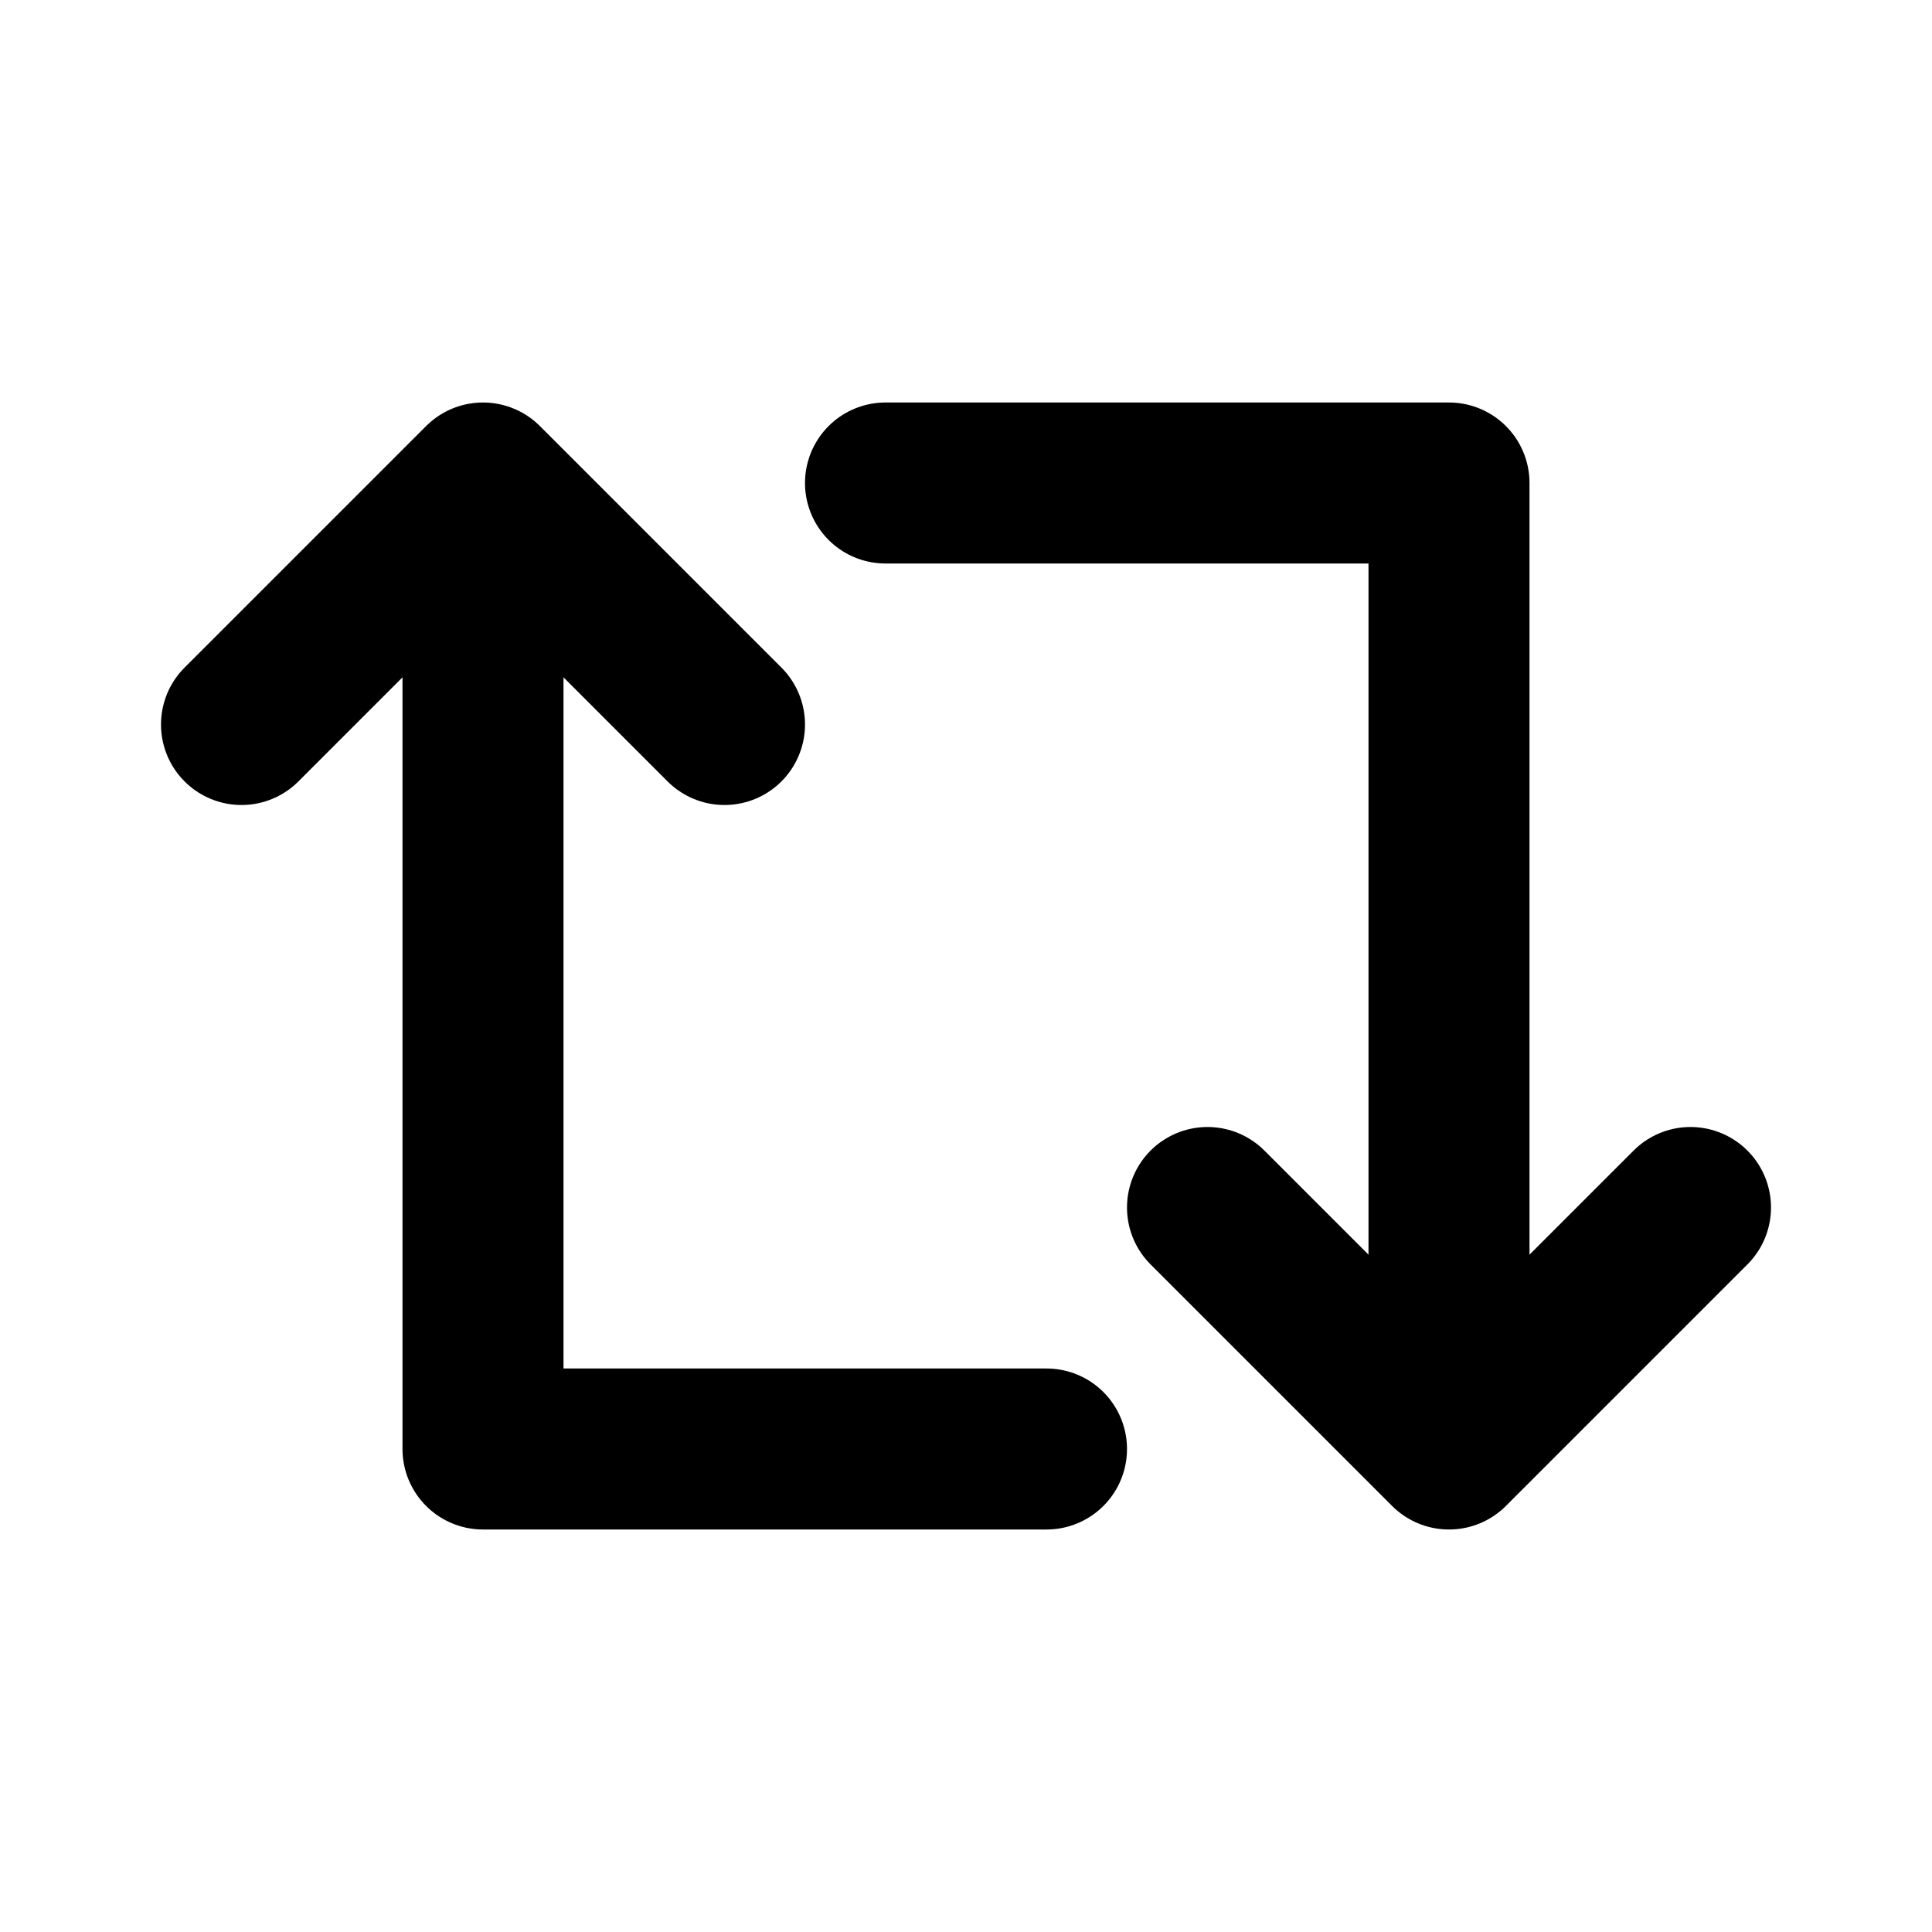
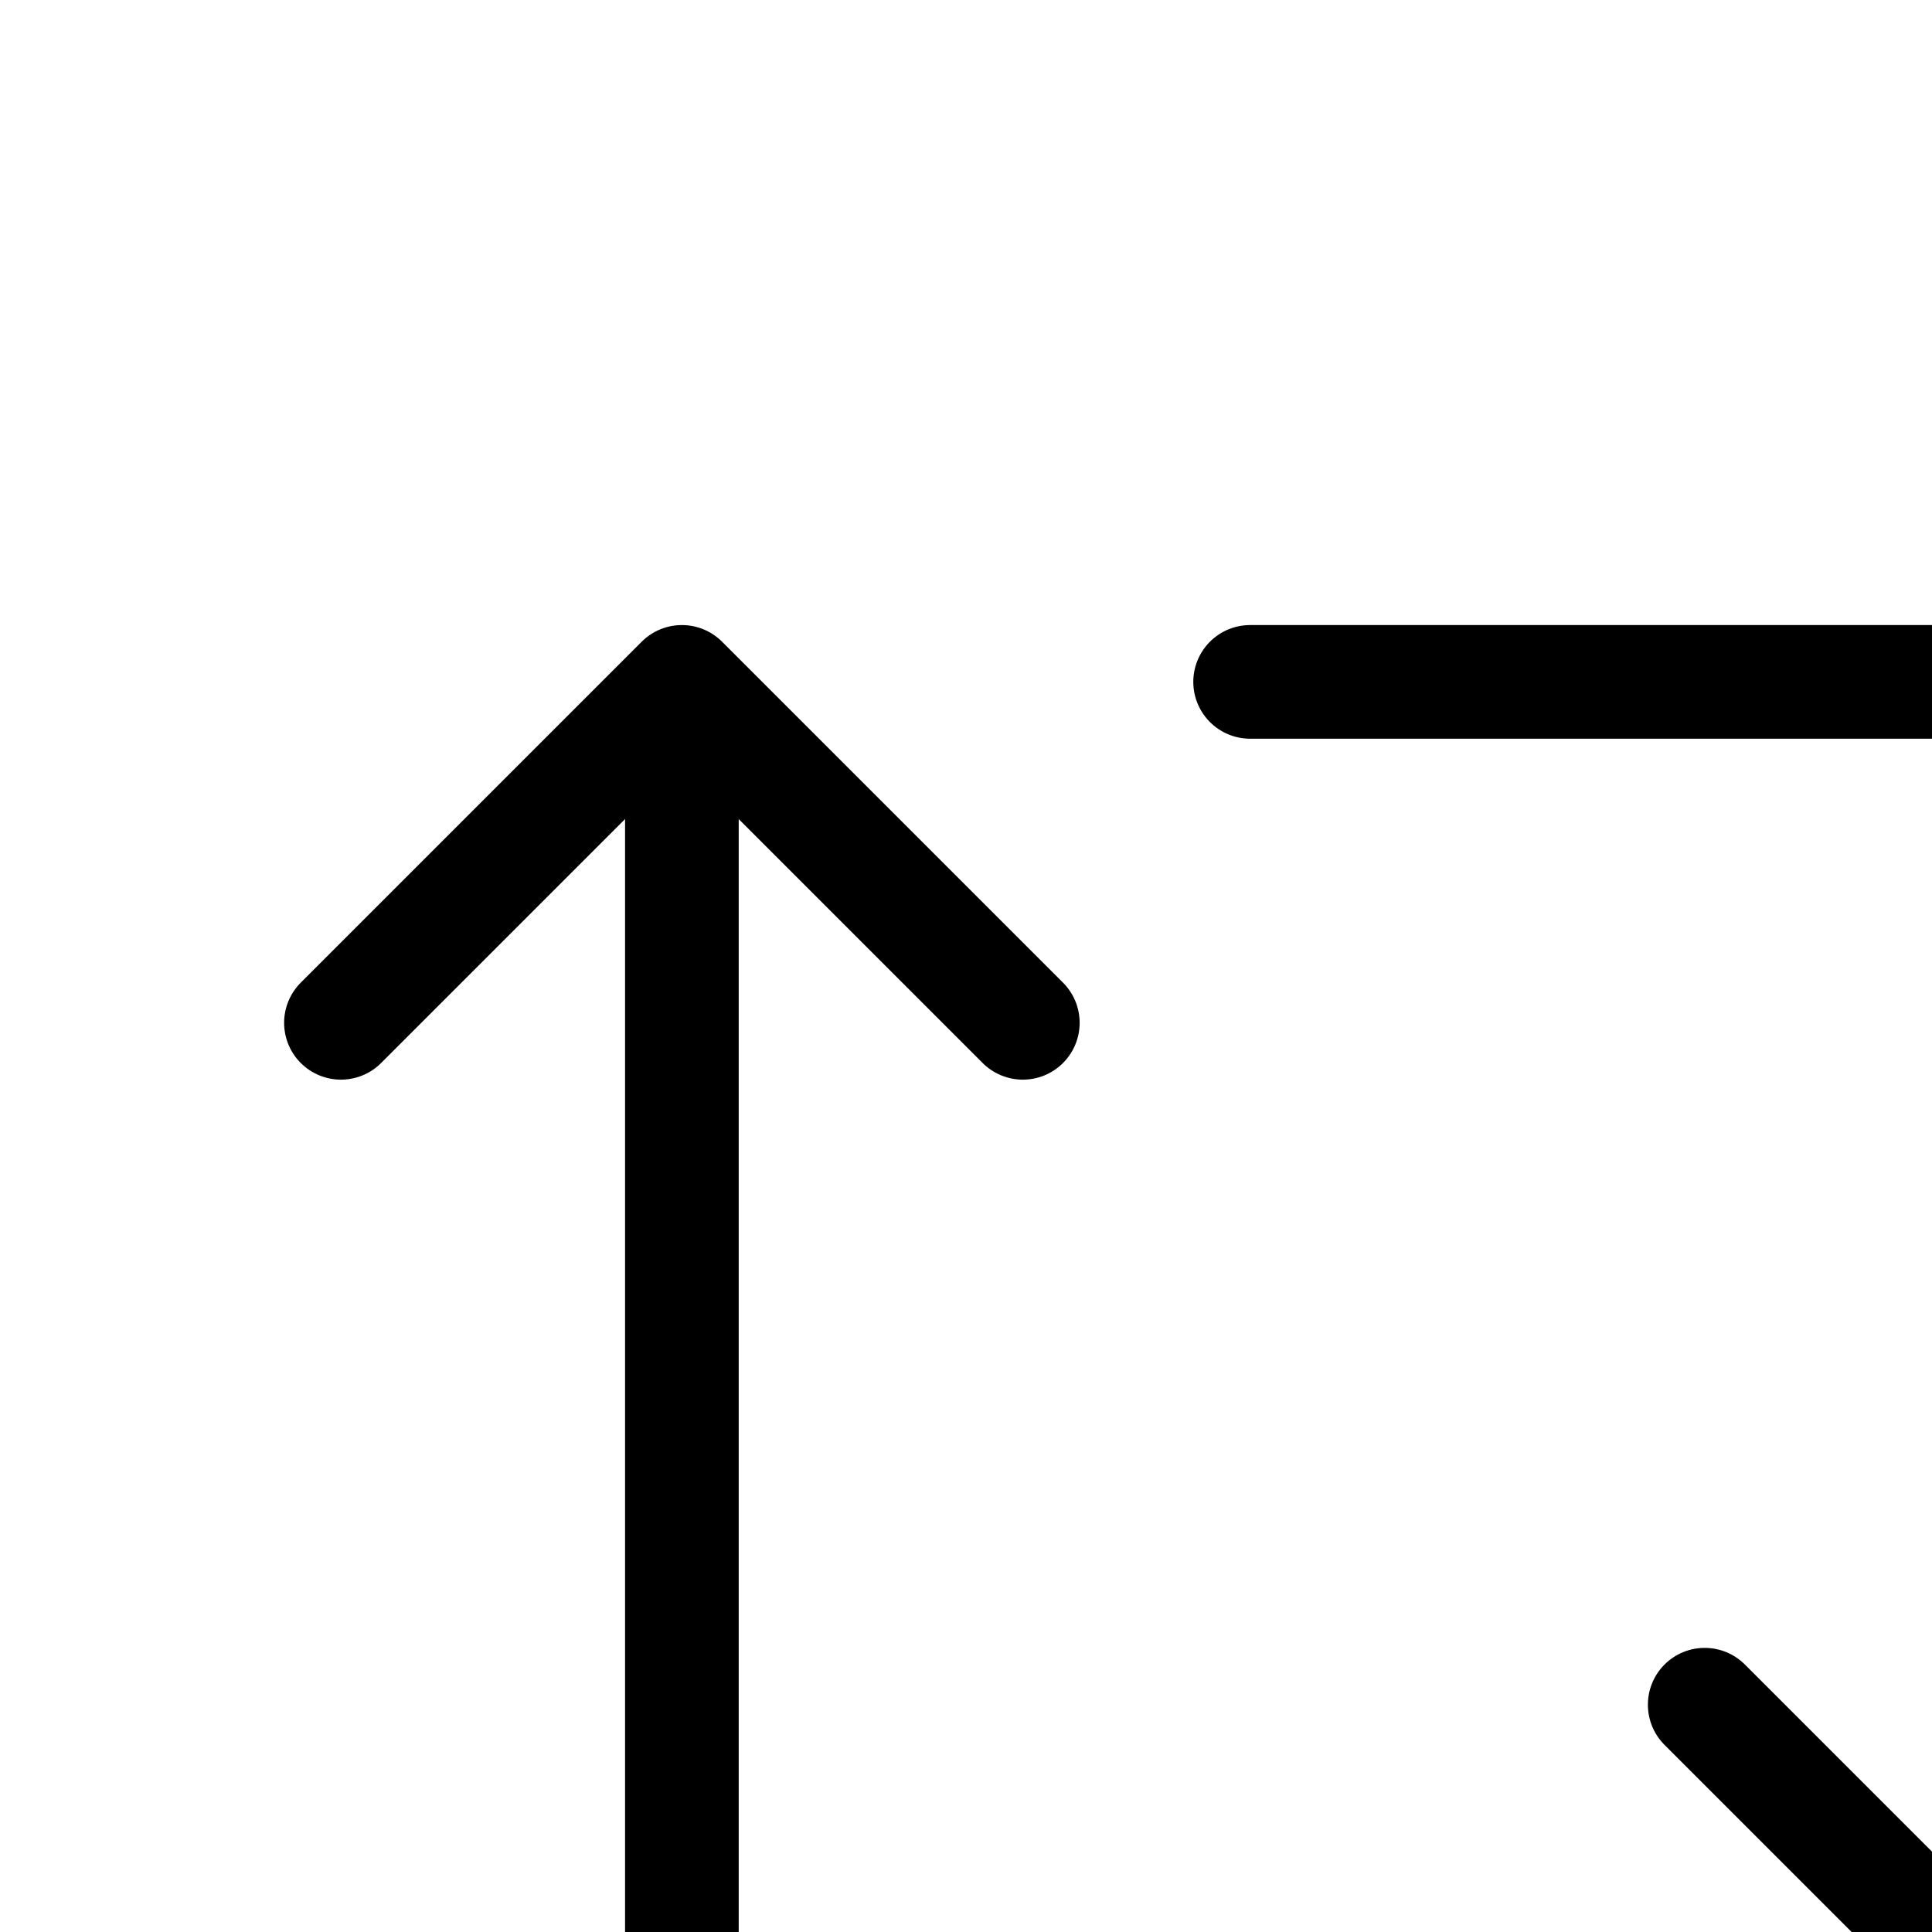
- <svg xmlns="http://www.w3.org/2000/svg" viewBox="0 0 24 24" aria-labelledby="retweetIconTitle" stroke="#000000" stroke-width="2" stroke-linecap="round" stroke-linejoin="round" fill="none" color="#000000">
+ <svg xmlns="http://www.w3.org/2000/svg" viewBox="0 0 17 17" aria-labelledby="retweetIconTitle" stroke="#000000" stroke-width="1" stroke-linecap="round" stroke-linejoin="round" fill="none" color="#000000">
  <path d="M13 18L6 18L6 7" />
  <path d="M3 9L6 6L9 9" />
  <path d="M11 6L18 6L18 17" />
  <path d="M21 15L18 18L15 15" />
</svg>
